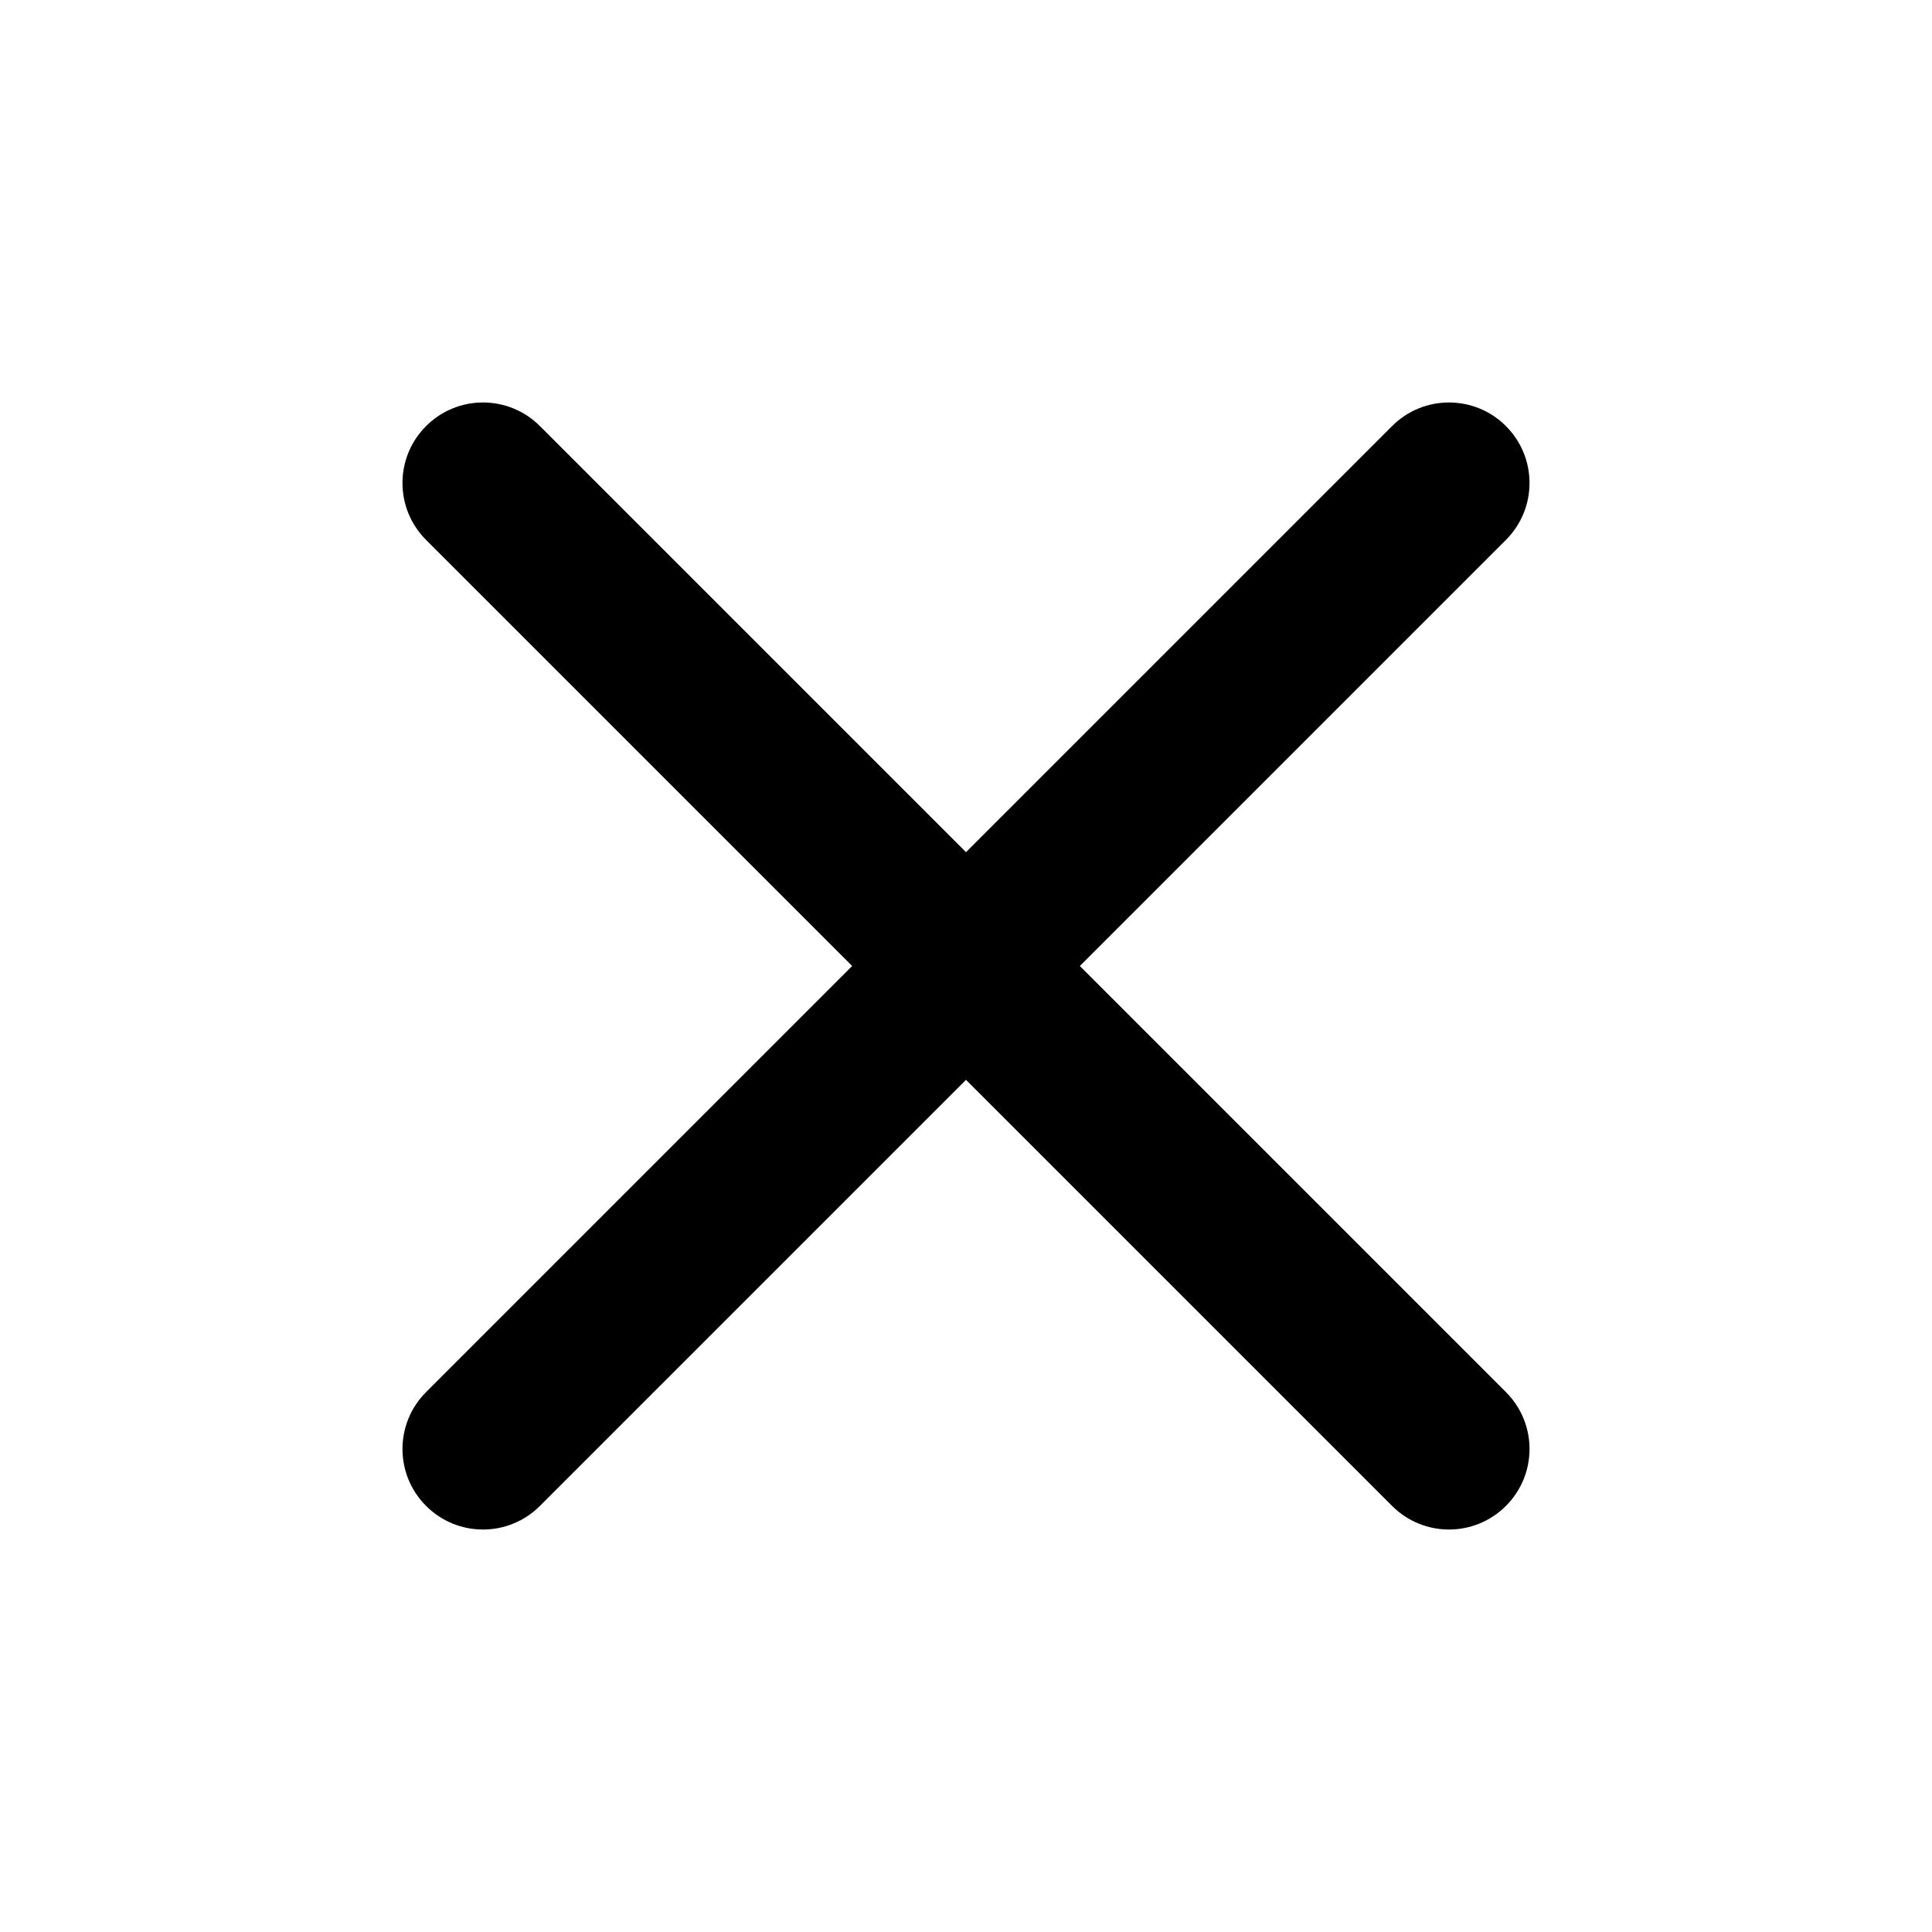
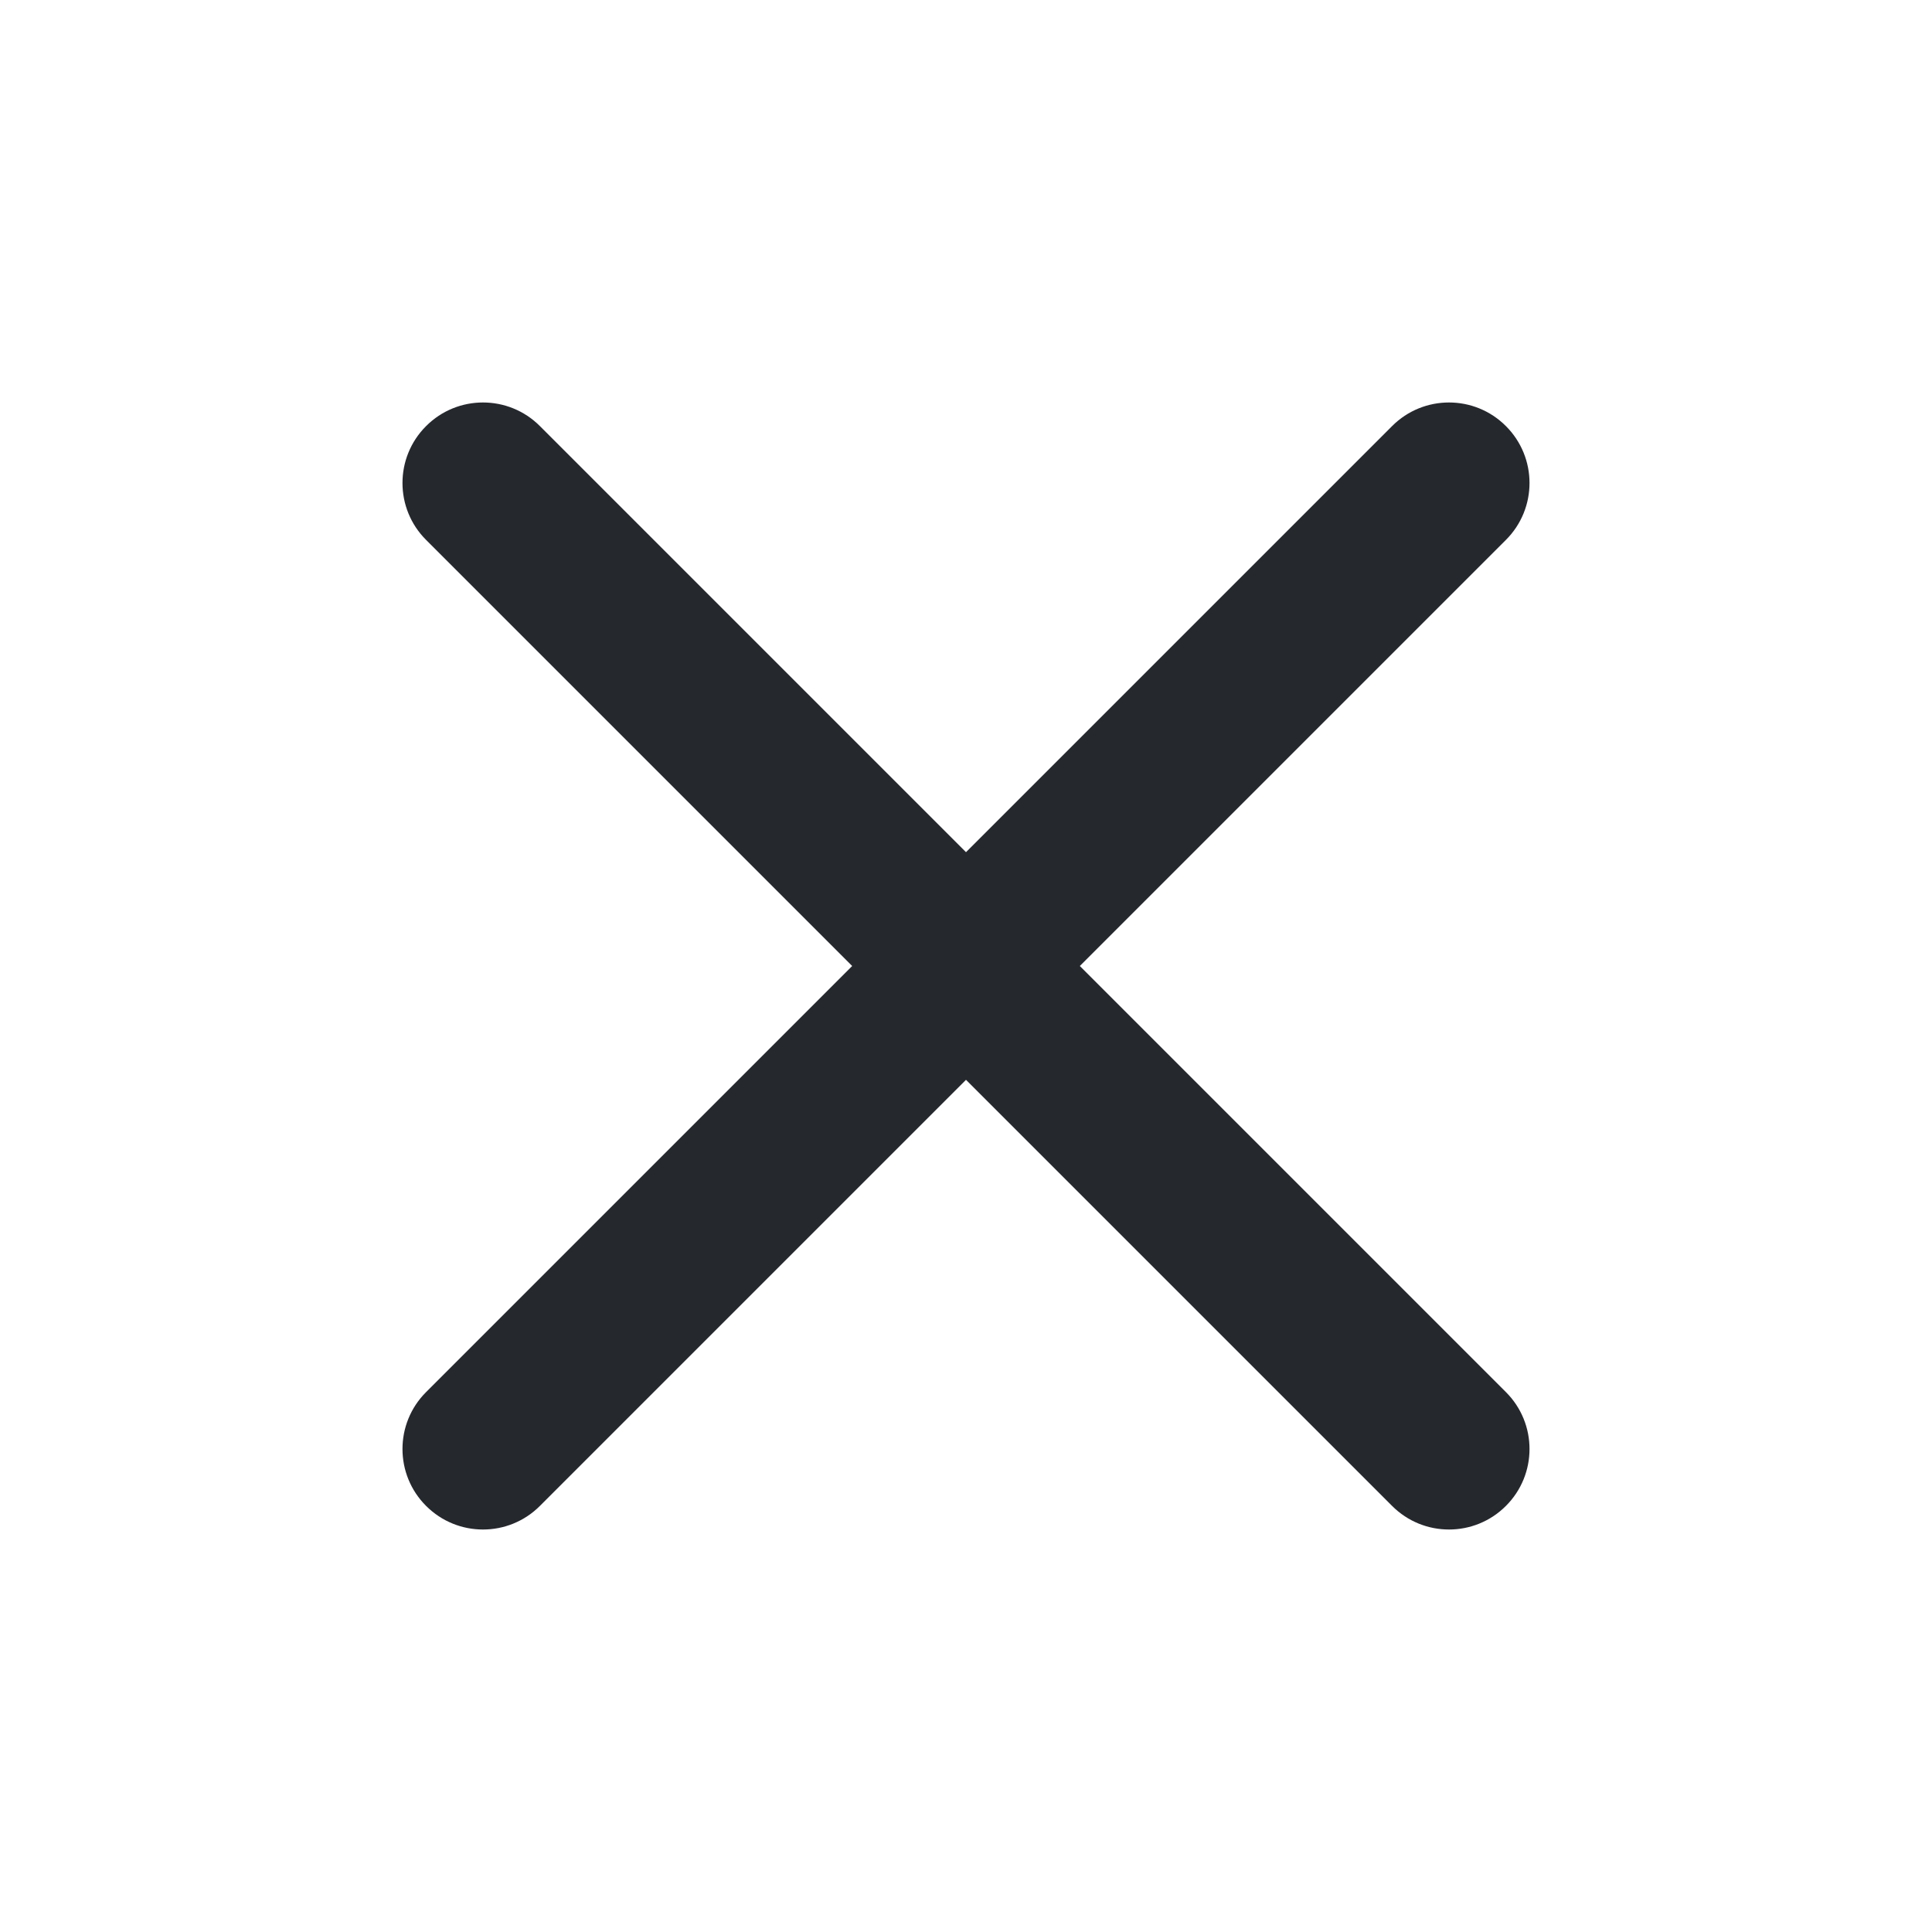
<svg xmlns="http://www.w3.org/2000/svg" width="24" height="24" viewBox="0 0 24 24" fill="none">
-   <path d="M17.293 18.707C17.683 19.098 18.317 19.098 18.707 18.707C19.098 18.317 19.098 17.683 18.707 17.293L13.414 12L18.707 6.707C19.098 6.317 19.098 5.683 18.707 5.293C18.317 4.902 17.683 4.902 17.293 5.293L12 10.586L6.707 5.293C6.317 4.902 5.683 4.902 5.293 5.293C4.902 5.683 4.902 6.317 5.293 6.707L10.586 12L5.293 17.293C4.902 17.683 4.902 18.317 5.293 18.707C5.683 19.098 6.317 19.098 6.707 18.707L12 13.414L17.293 18.707Z" fill="currentColor" />
+   <path d="M17.293 18.707C17.683 19.098 18.317 19.098 18.707 18.707C19.098 18.317 19.098 17.683 18.707 17.293L13.414 12L18.707 6.707C19.098 6.317 19.098 5.683 18.707 5.293C18.317 4.902 17.683 4.902 17.293 5.293L12 10.586L6.707 5.293C6.317 4.902 5.683 4.902 5.293 5.293C4.902 5.683 4.902 6.317 5.293 6.707L10.586 12L5.293 17.293C4.902 17.683 4.902 18.317 5.293 18.707C5.683 19.098 6.317 19.098 6.707 18.707L12 13.414L17.293 18.707Z" fill="#25282D" />
</svg>
